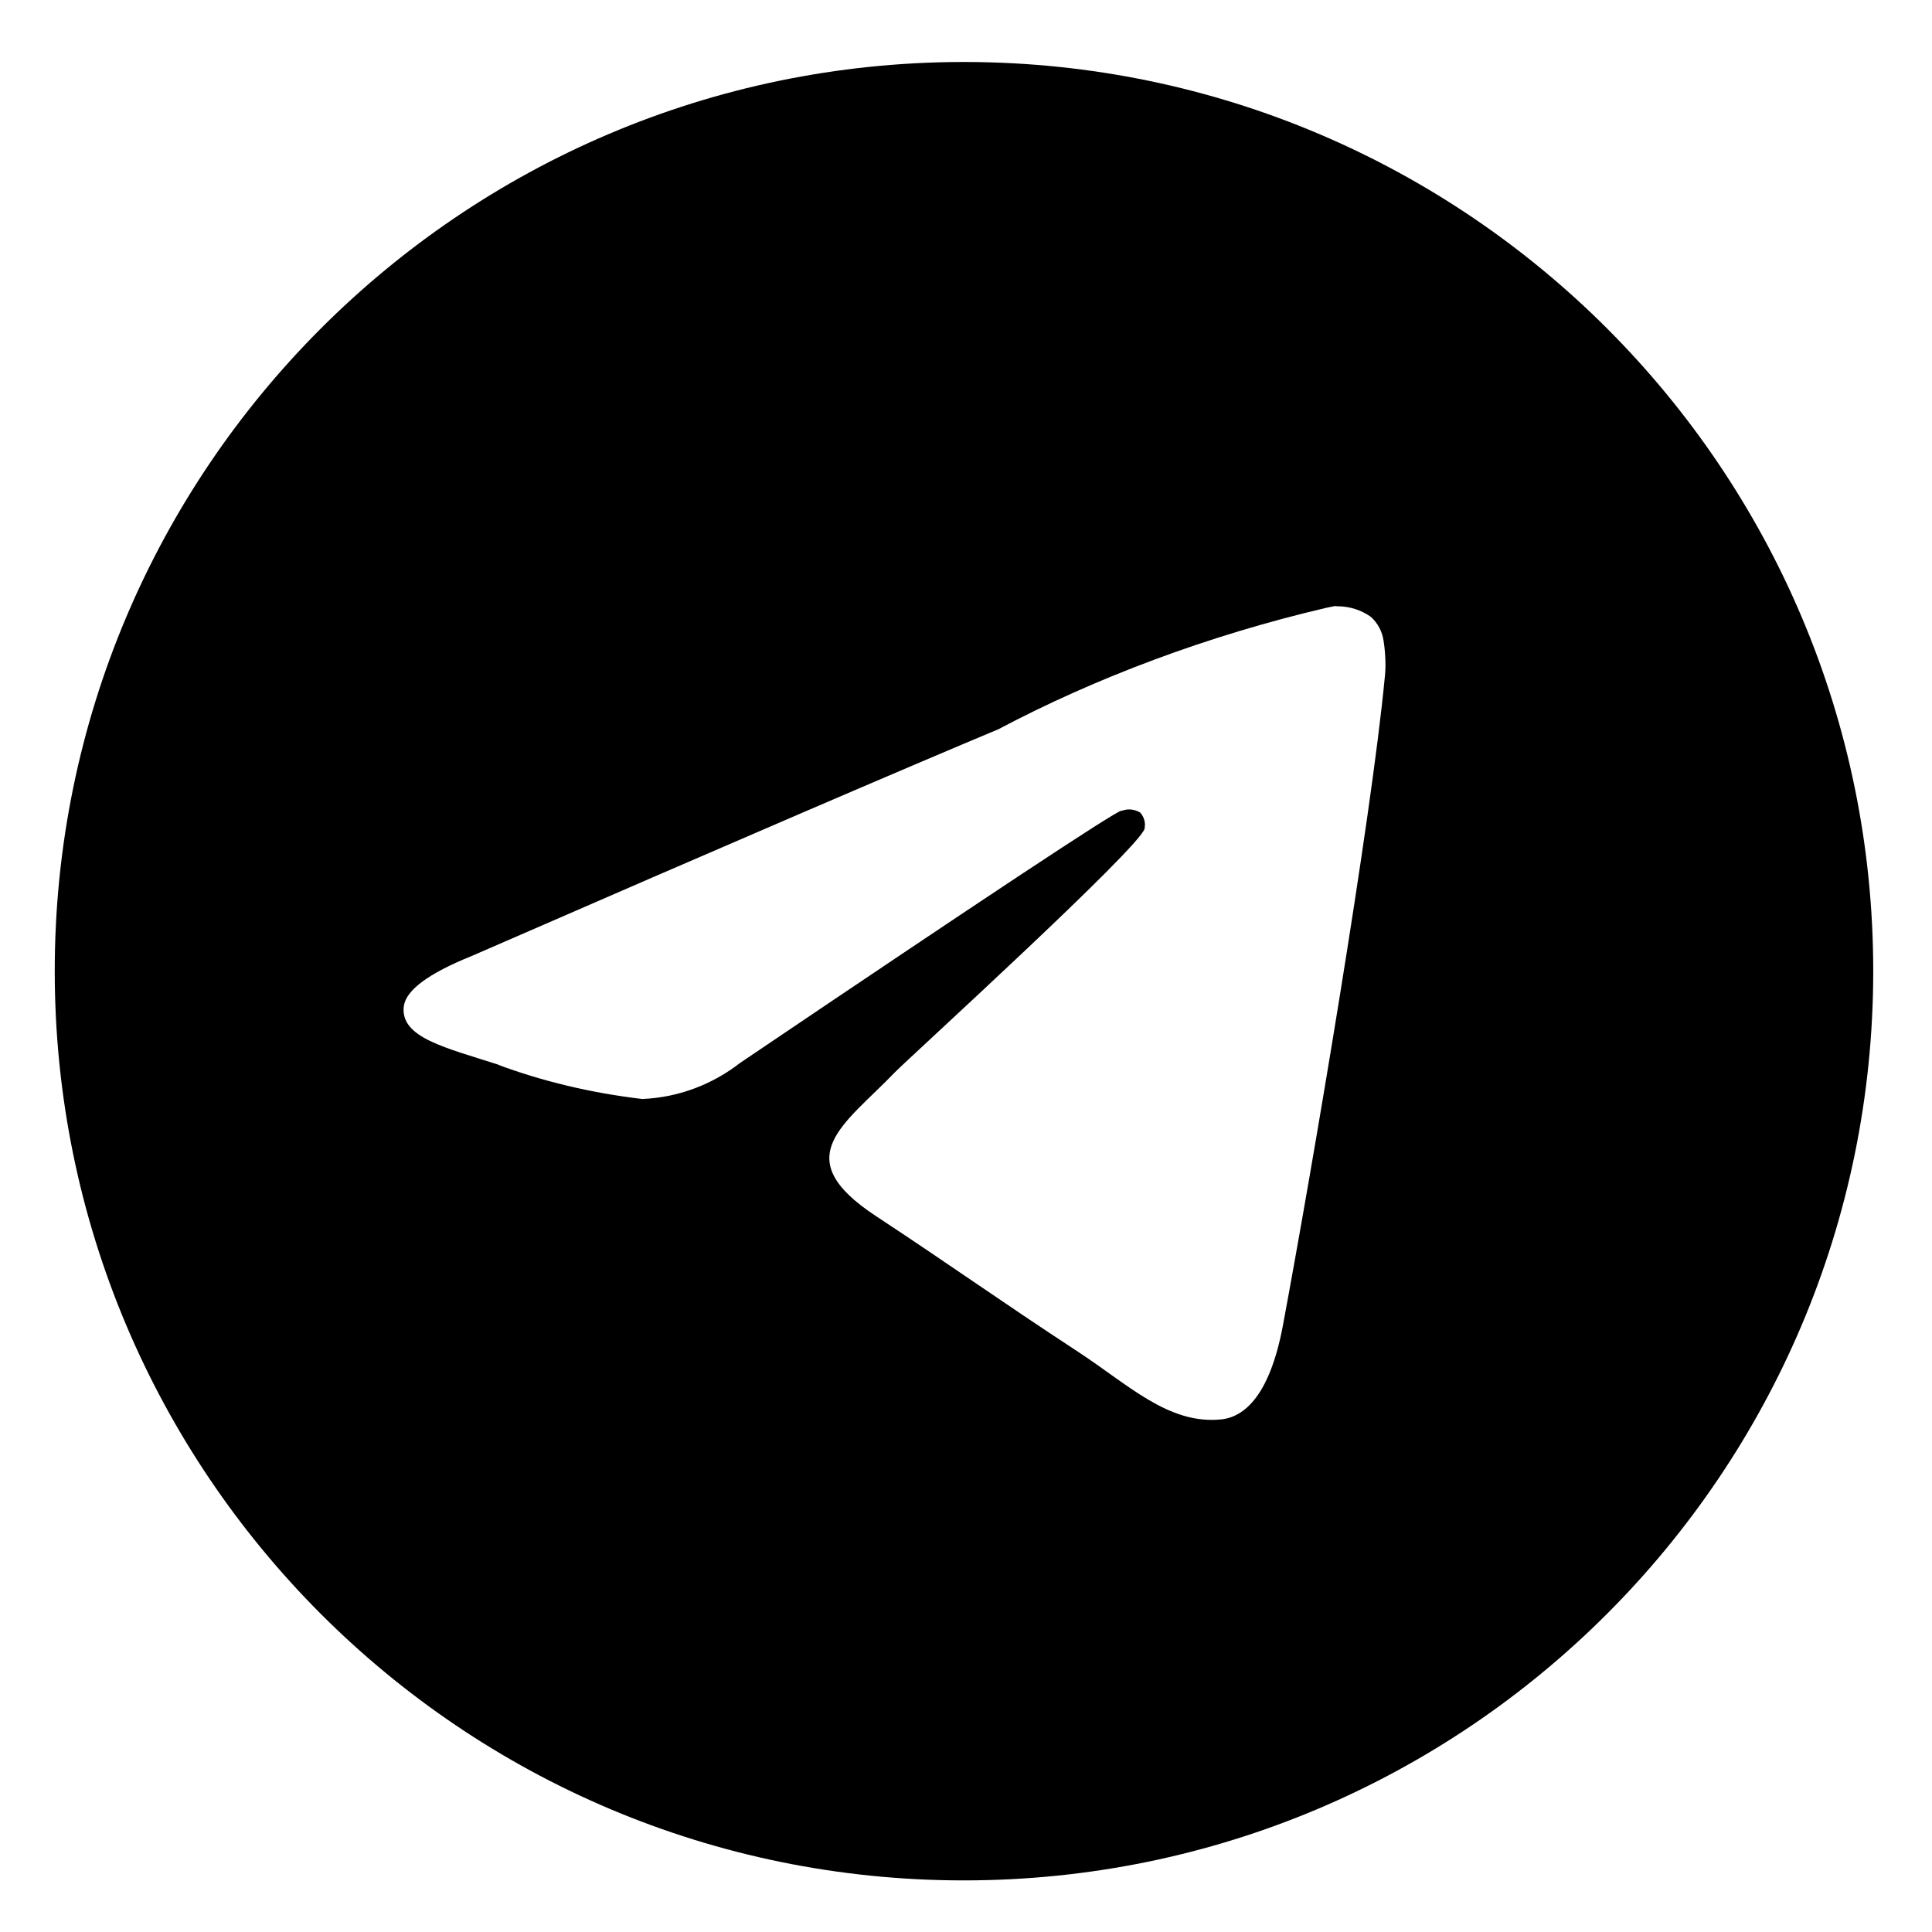
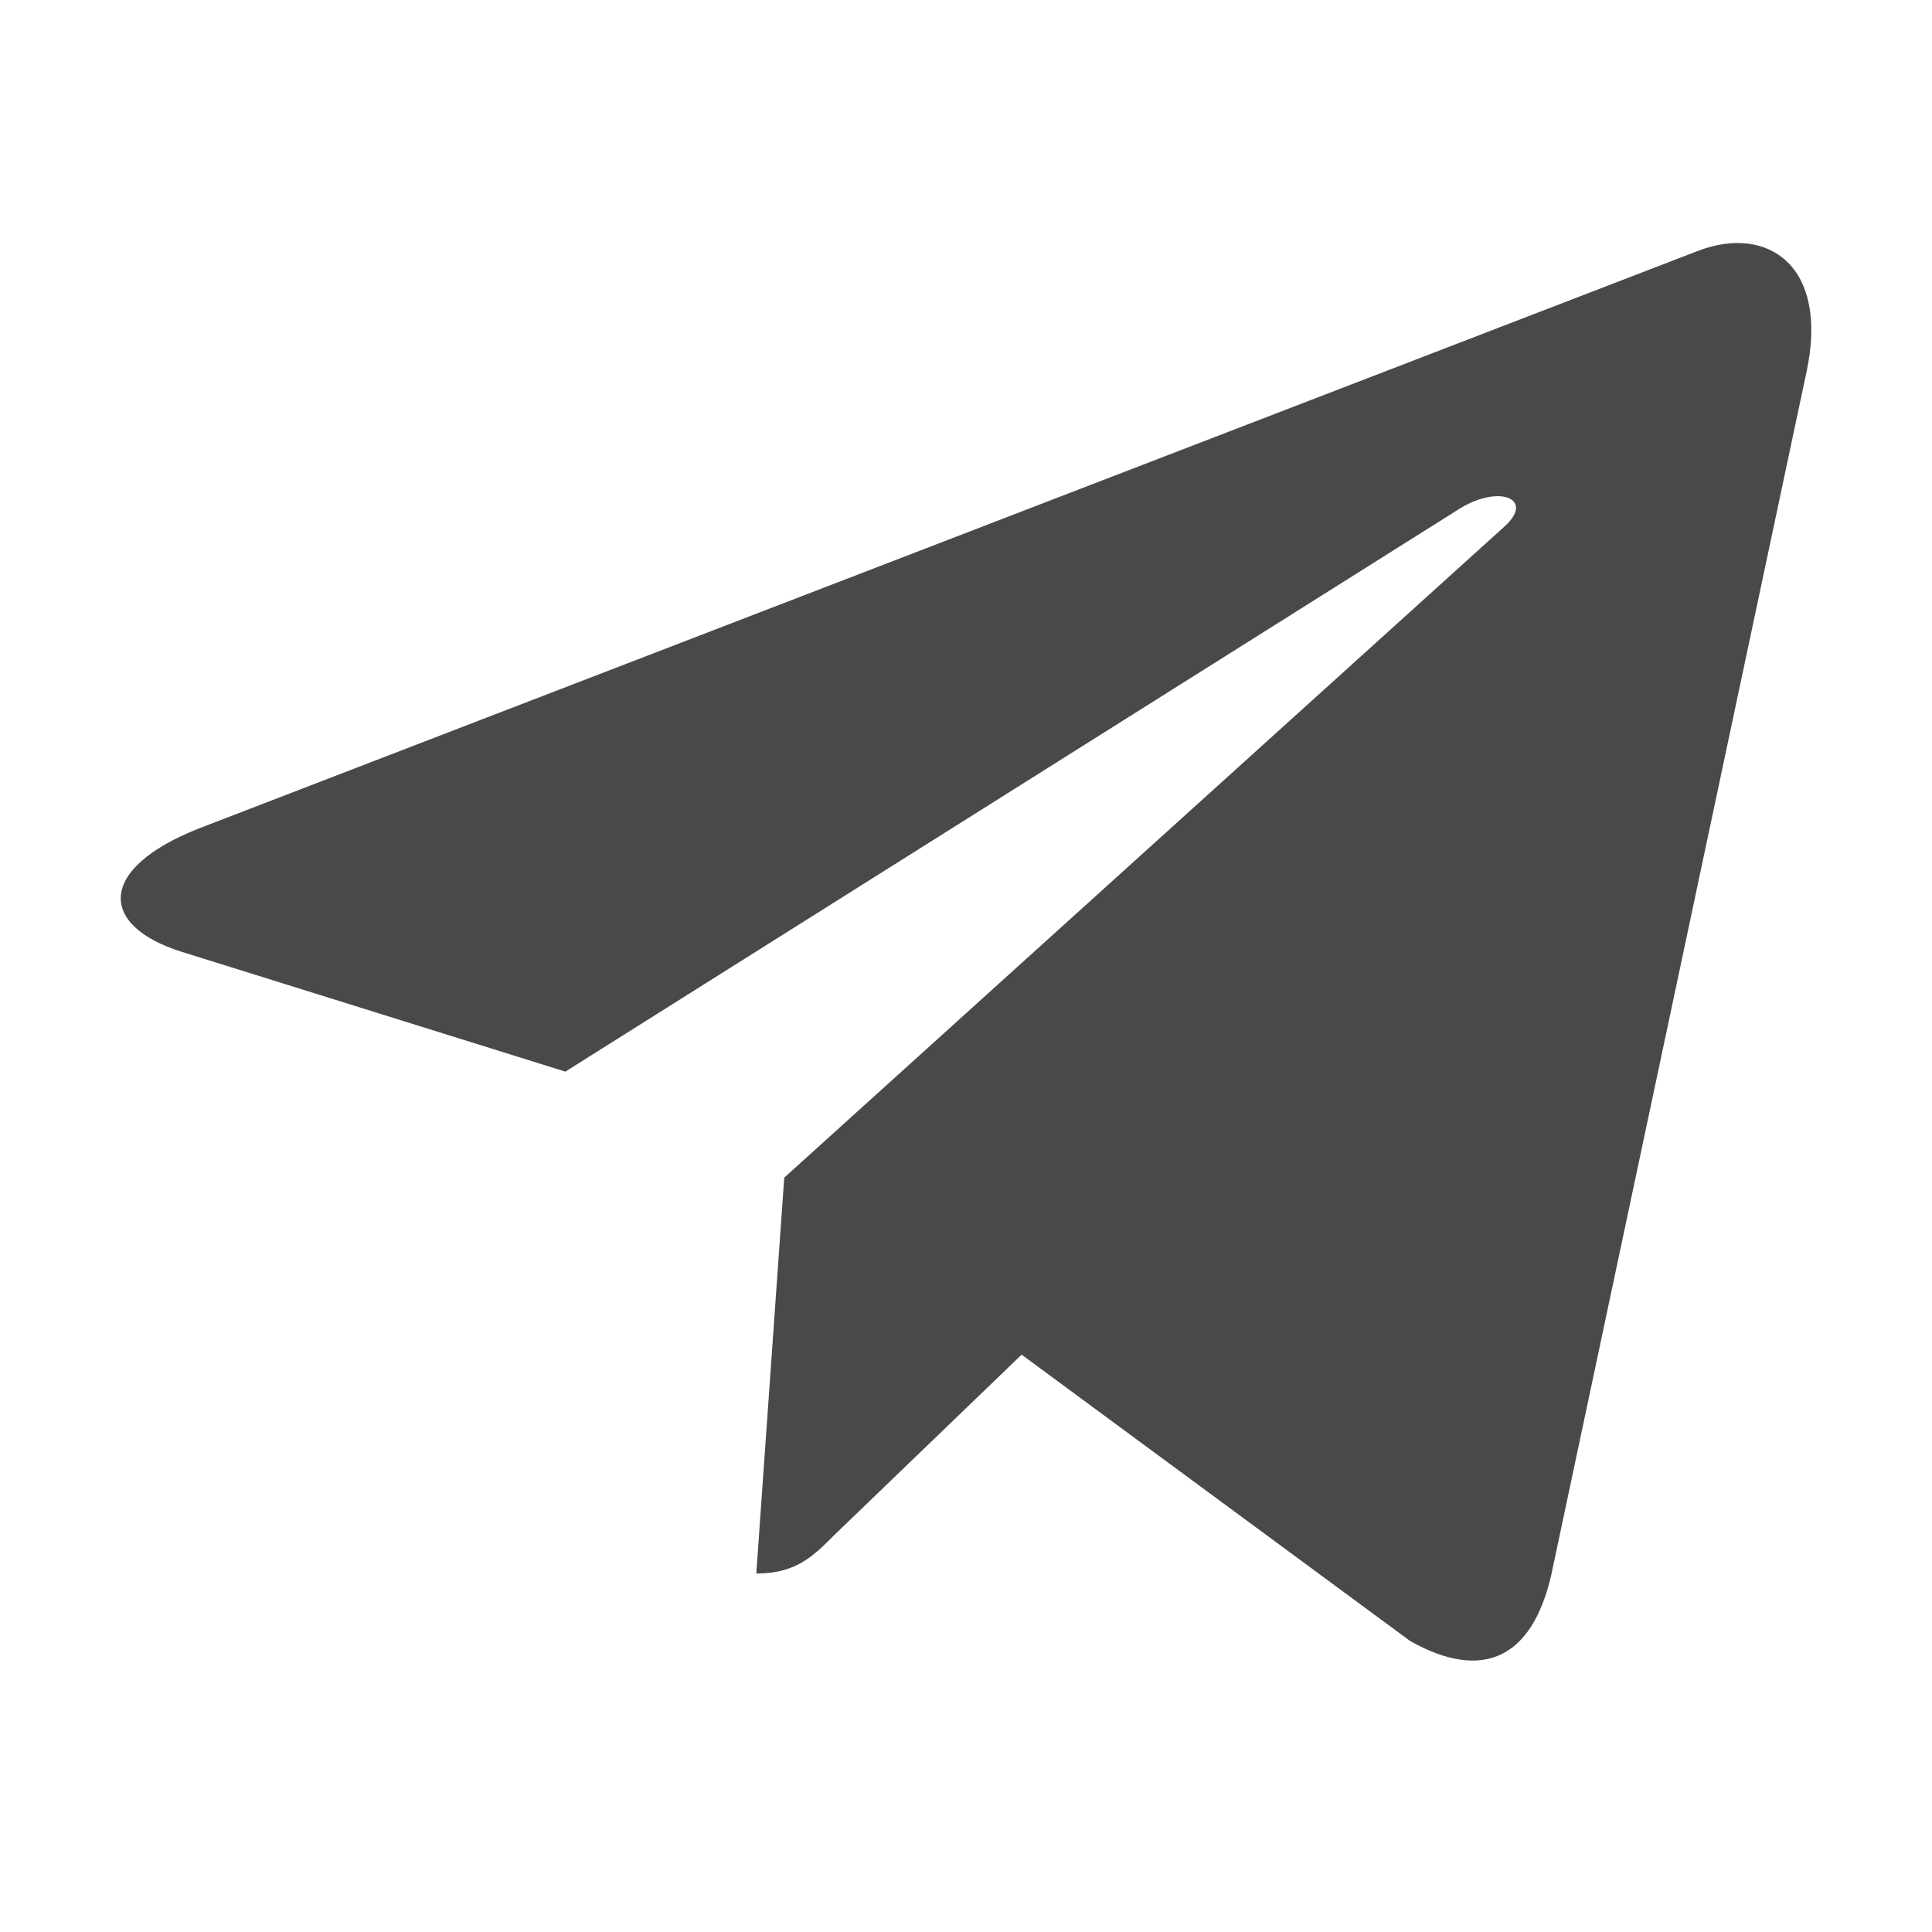
<svg xmlns="http://www.w3.org/2000/svg" width="24px" height="24px" viewBox="0 0 24 24" version="1.1">
  <g id="surface1">
-     <path style=" stroke:none;fill-rule:nonzero;fill:rgb(0%,0%,0%);fill-opacity:1;" d="M 16.59 7.531 C 16.598 7.531 16.602 7.531 16.609 7.531 C 16.766 7.531 16.91 7.578 17.031 7.664 L 17.027 7.66 C 17.113 7.738 17.172 7.844 17.188 7.965 C 17.203 8.059 17.211 8.164 17.211 8.27 C 17.211 8.316 17.207 8.367 17.203 8.414 L 17.203 8.406 C 17.035 10.184 16.305 14.492 15.934 16.48 C 15.773 17.324 15.465 17.605 15.164 17.633 C 14.512 17.695 14.02 17.203 13.387 16.789 C 12.398 16.141 11.84 15.738 10.879 15.105 C 9.77 14.375 10.492 13.973 11.121 13.316 C 11.289 13.145 14.16 10.531 14.219 10.293 C 14.219 10.277 14.223 10.262 14.223 10.246 C 14.223 10.188 14.199 10.133 14.164 10.094 C 14.125 10.07 14.078 10.055 14.027 10.055 C 13.992 10.055 13.961 10.062 13.93 10.074 L 13.93 10.07 C 13.832 10.094 12.254 11.137 9.195 13.203 C 8.859 13.465 8.438 13.633 7.98 13.652 L 7.977 13.652 C 7.324 13.574 6.734 13.43 6.176 13.223 L 6.23 13.238 C 5.527 13.012 4.969 12.891 5.016 12.5 C 5.043 12.301 5.32 12.094 5.852 11.879 C 9.125 10.453 11.309 9.516 12.402 9.059 C 13.605 8.422 15.004 7.895 16.473 7.551 L 16.59 7.527 Z M 11.949 0.77 C 5.723 0.785 0.68 5.836 0.68 12.062 C 0.68 18.301 5.734 23.359 11.973 23.359 C 18.211 23.359 23.27 18.301 23.27 12.062 C 23.27 5.836 18.227 0.785 12 0.77 C 11.984 0.77 11.965 0.77 11.949 0.77 Z M 11.949 0.77 " />
+     <path style=" stroke:none;fill-rule:nonzero;fill:rgb(28.627%,28.627%,28.627%);fill-opacity:1;" d="M 22.441 4.621 L 19.27 19.566 C 19.027 20.617 18.406 20.883 17.52 20.387 L 12.691 16.828 L 10.363 19.07 C 10.105 19.328 9.891 19.547 9.395 19.547 L 9.742 14.629 L 18.691 6.539 C 19.078 6.191 18.605 6 18.086 6.348 L 7.023 13.312 L 2.258 11.824 C 1.223 11.5 1.203 10.789 2.477 10.289 L 21.102 3.113 C 21.965 2.789 22.723 3.305 22.441 4.621 Z M 22.441 4.621 " />
  </g>
</svg>
